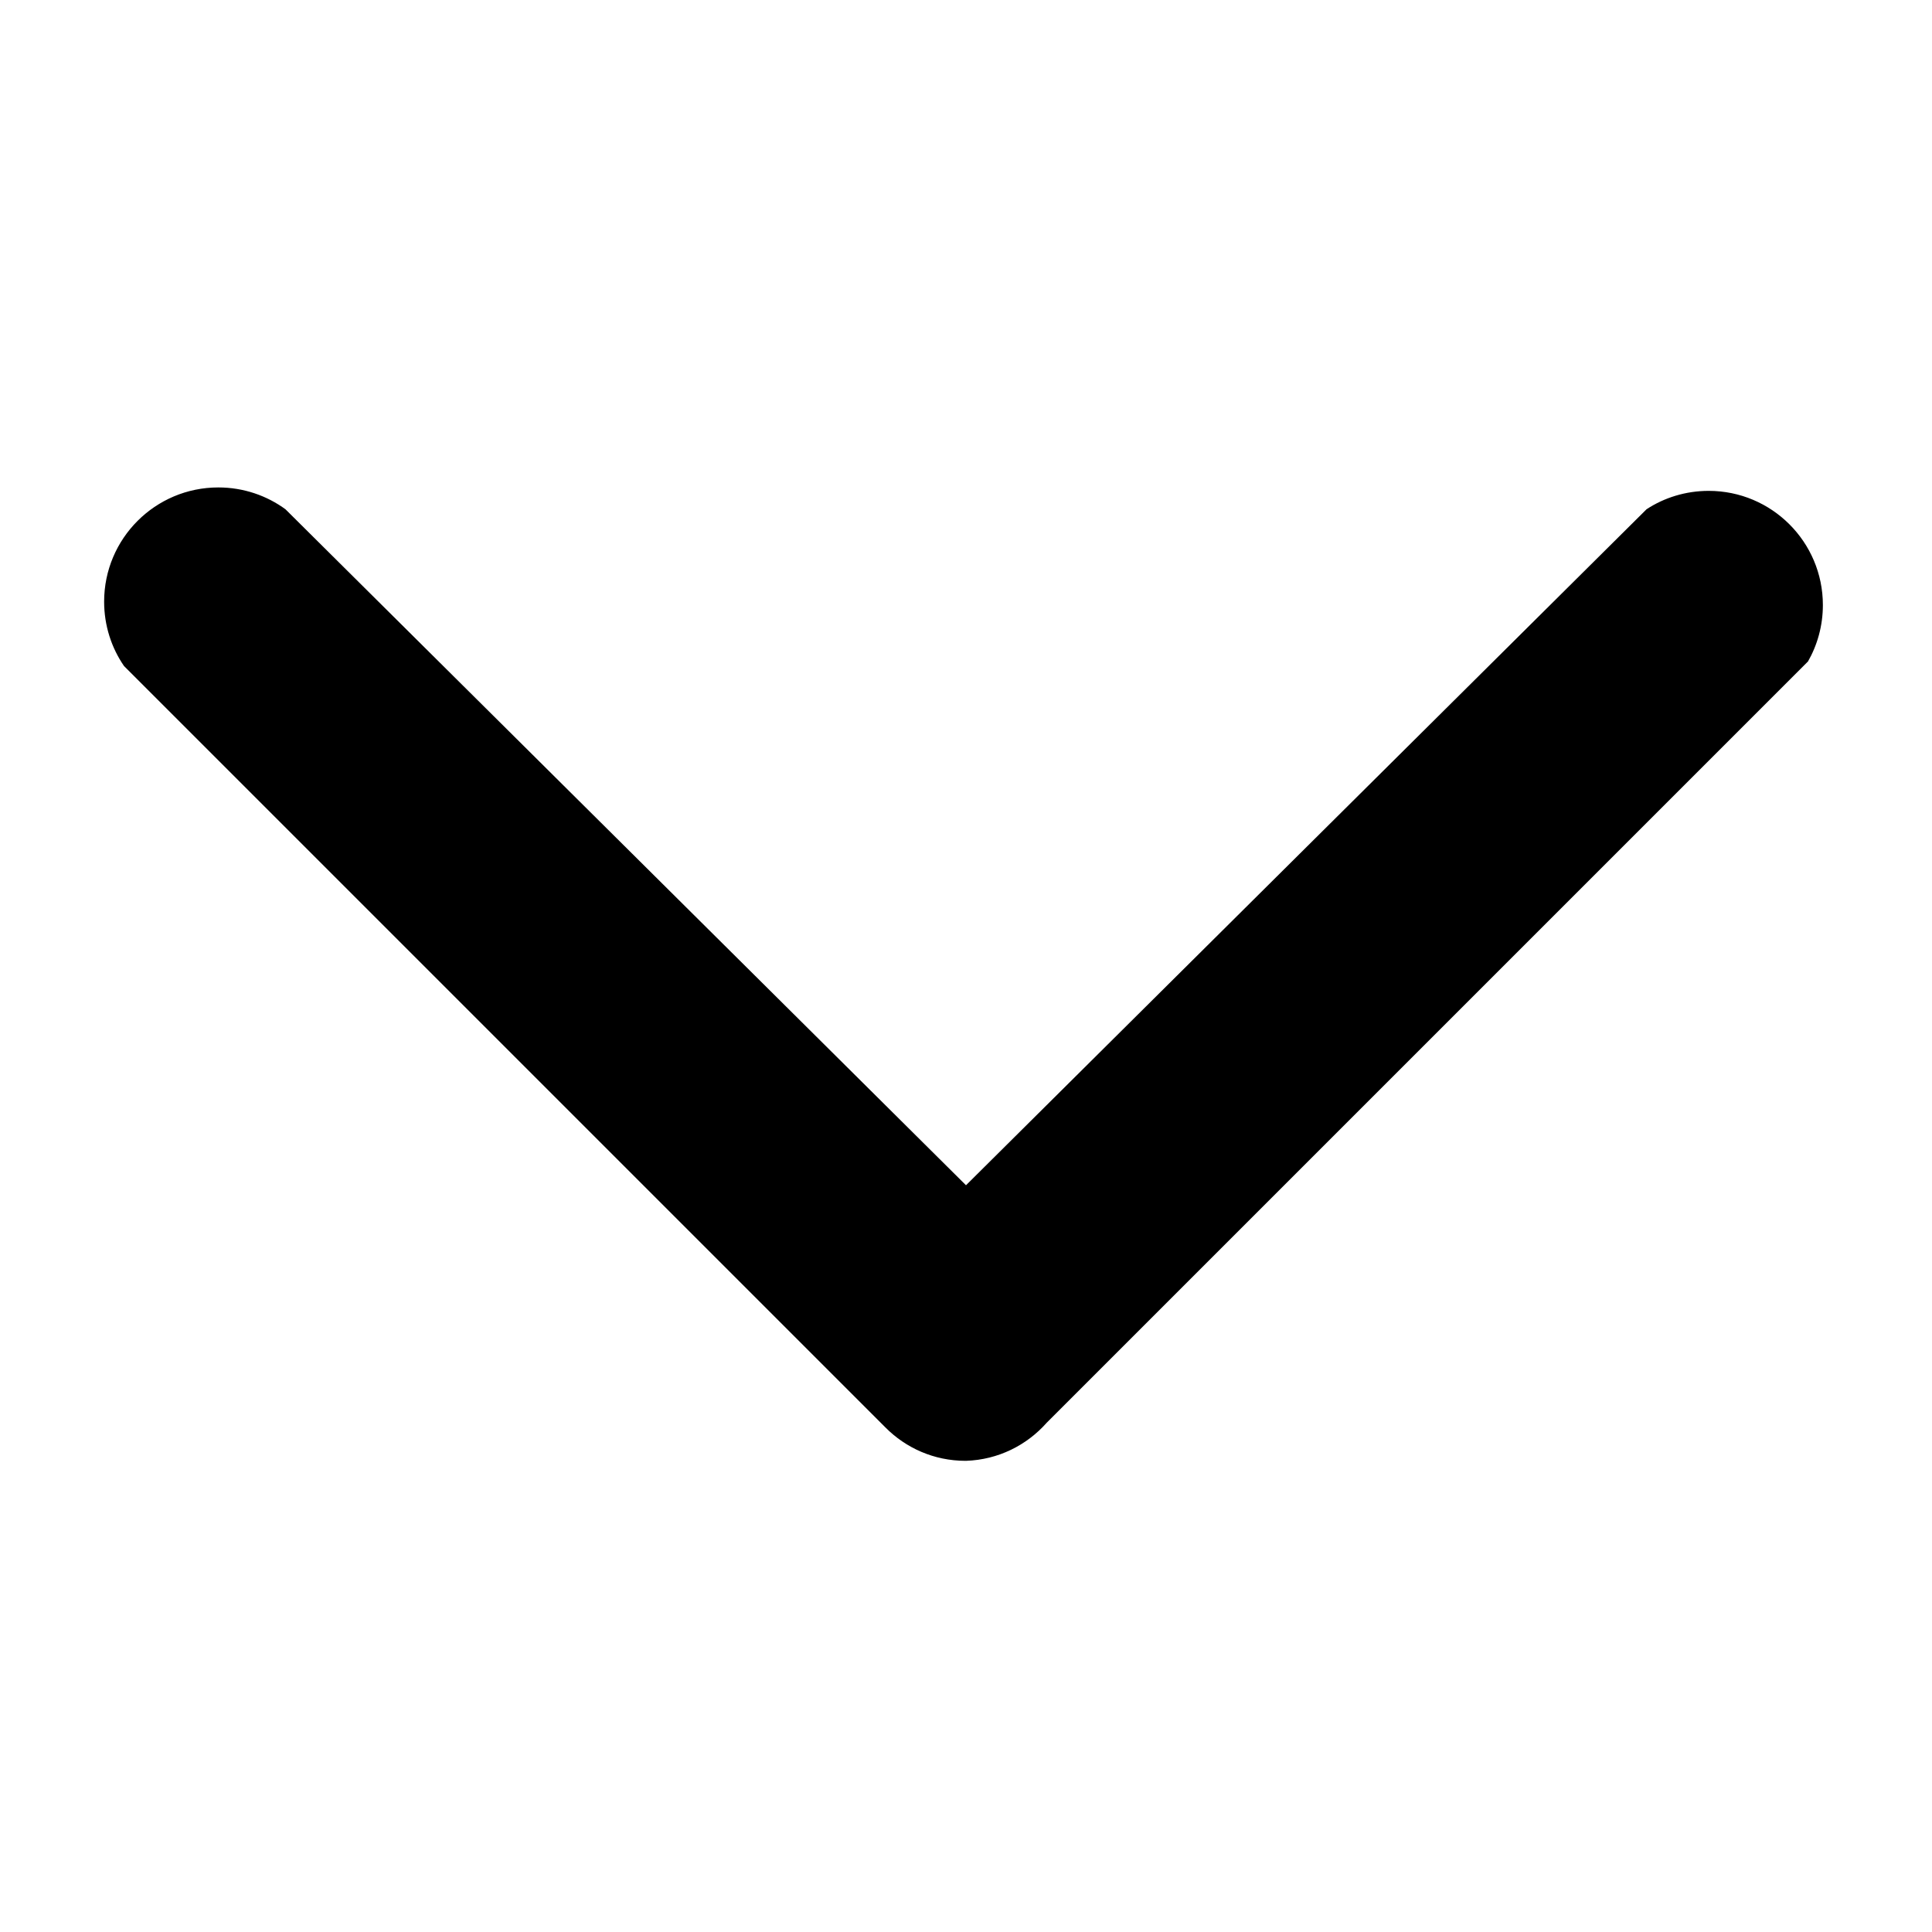
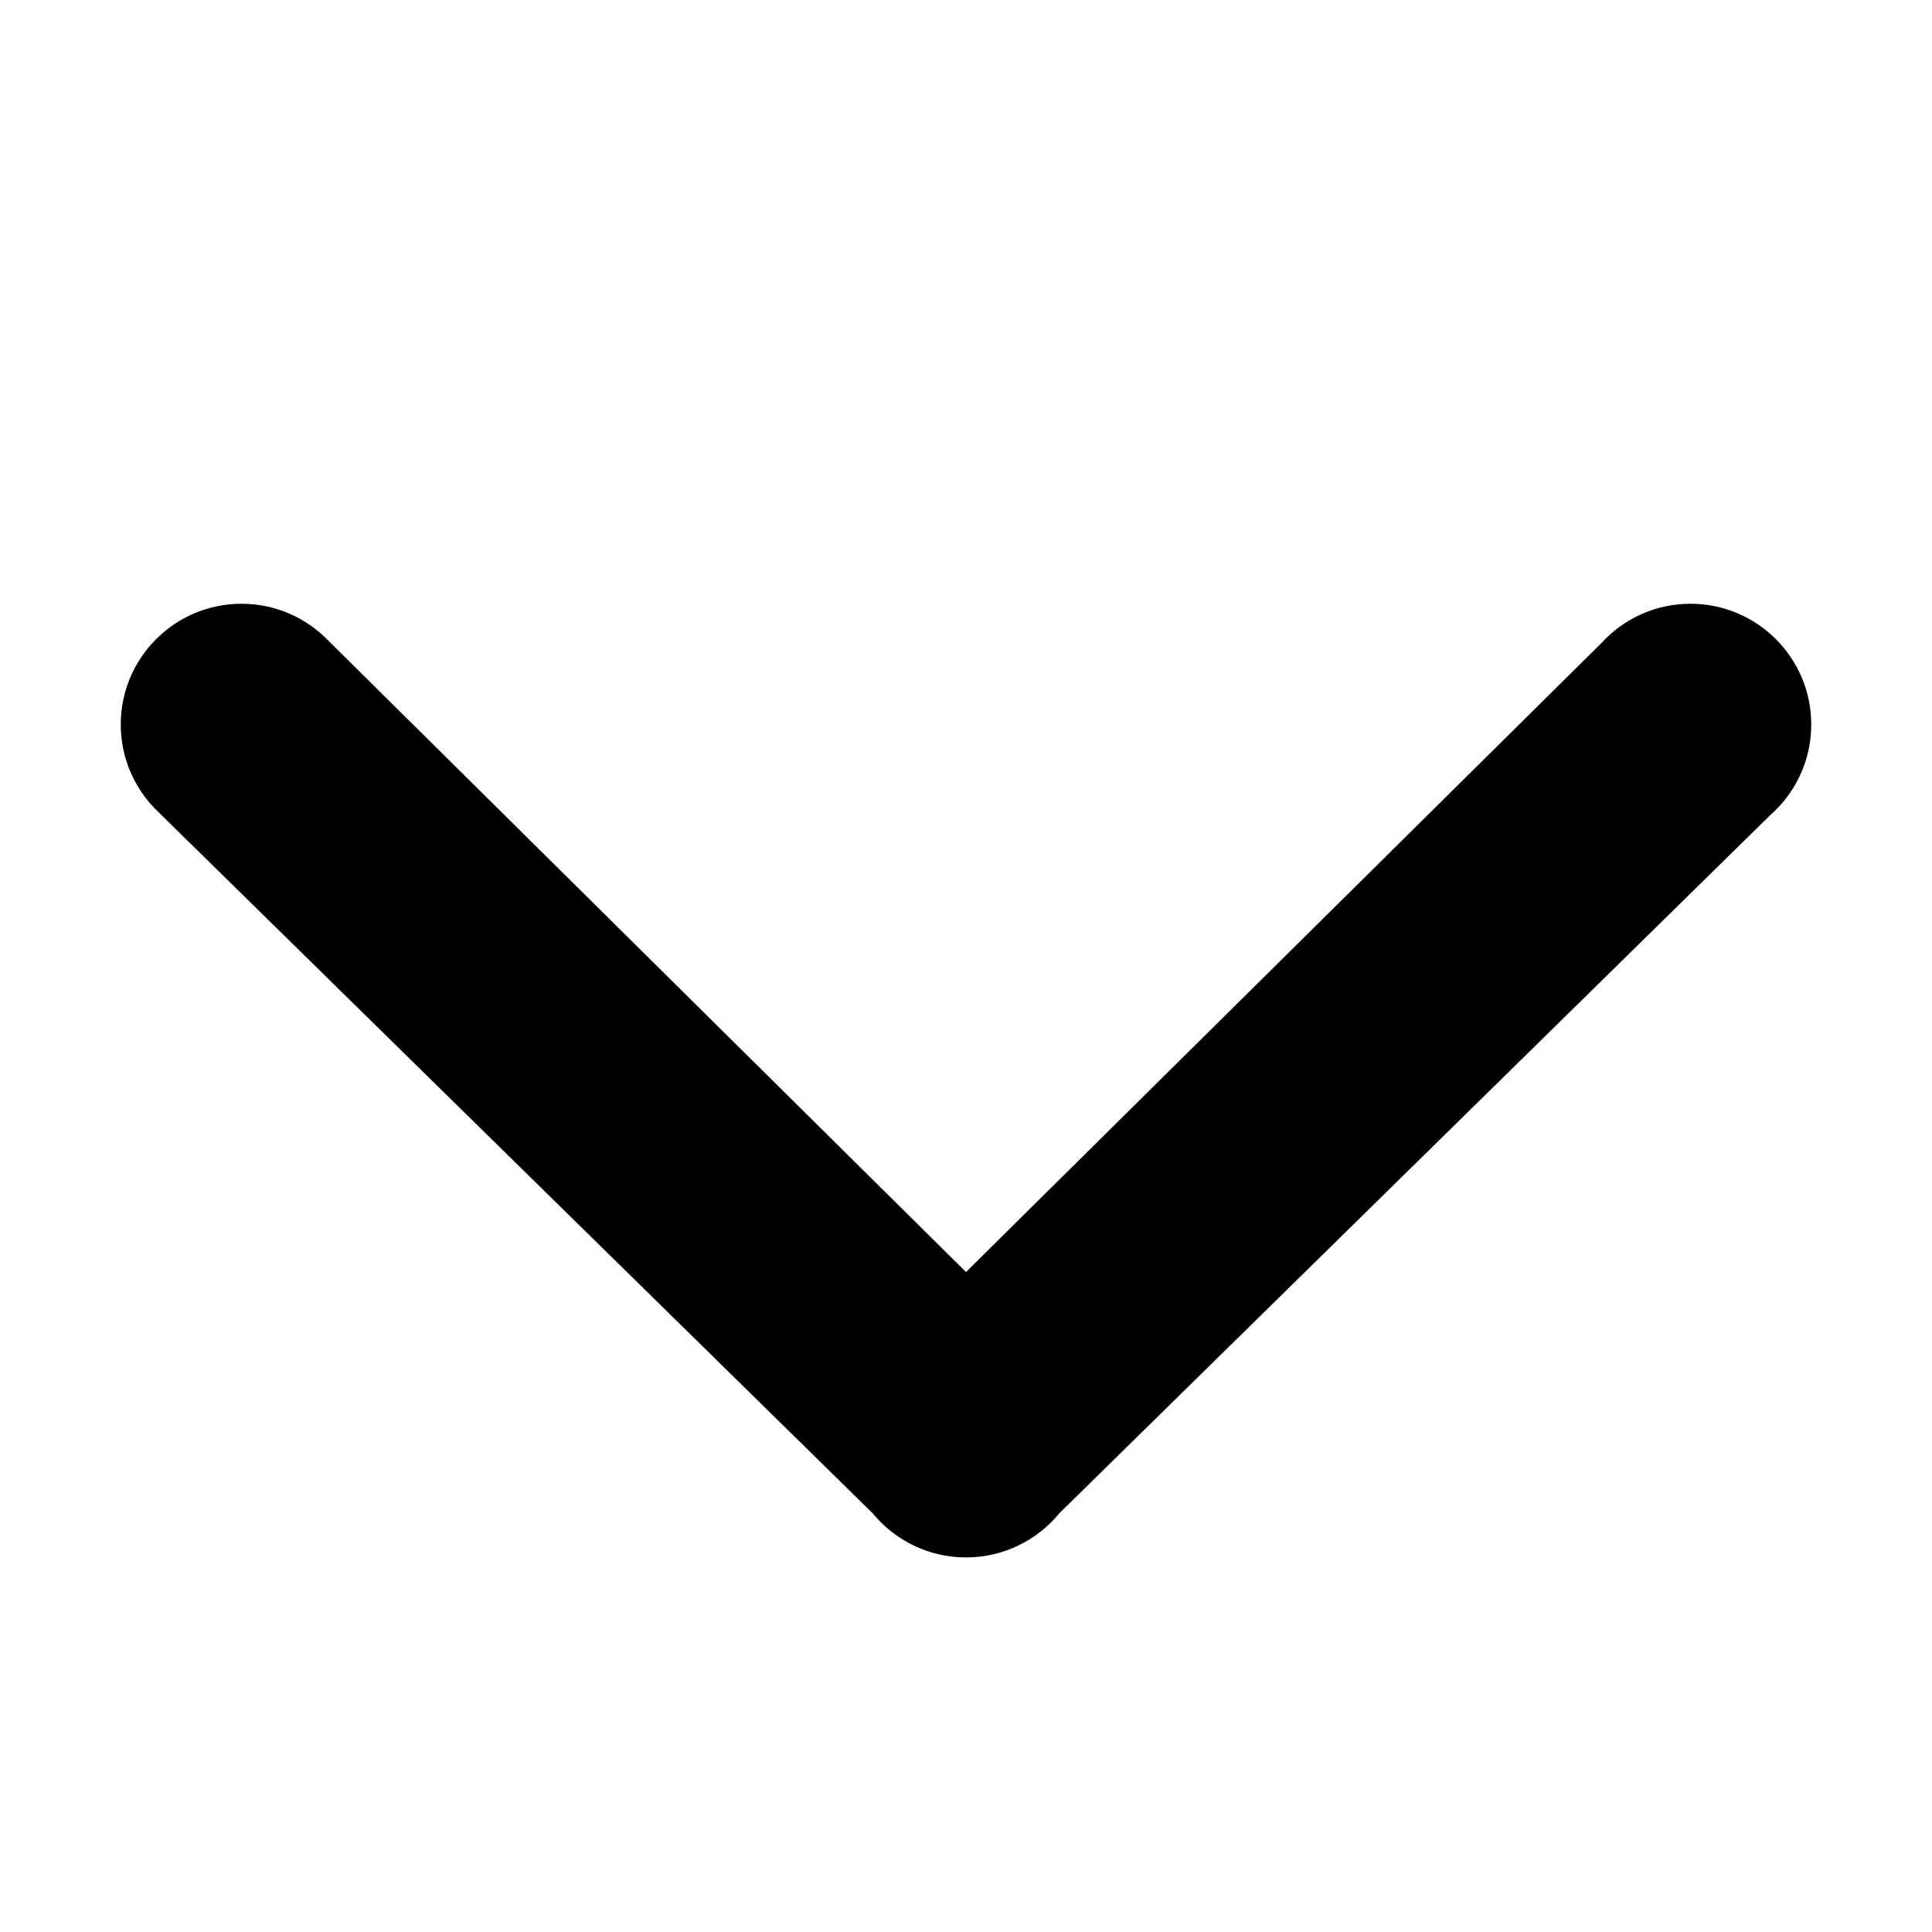
- <svg xmlns="http://www.w3.org/2000/svg" viewBox="0 0 1024 1024">
-   <path fill="currentColor" d="M512 774.266h-.282c-16.621 0-31.655-6.79-42.481-17.748l-403.49-403.49c-6.608-9.557-10.557-21.395-10.557-34.153 0-33.426 27.098-60.522 60.522-60.522 13.37 0 25.728 4.335 35.742 11.677l-.17-.119 360.715 358.295 360.715-358.295c9.294-6.106 20.686-9.741 32.927-9.741 33.426 0 60.522 27.098 60.522 60.522 0 11.002-2.935 21.318-8.065 30.207l.155-.294L554.768 754.09c-10.561 11.928-25.717 19.583-42.668 20.171l-.102.002z" />
+ <svg xmlns="http://www.w3.org/2000/svg" width="100%" height="100%" viewBox="0 0 1024 1024" version="1.1" xml:space="preserve" style="fill-rule:evenodd;clip-rule:evenodd;stroke-linejoin:round;stroke-miterlimit:2;">
+   <g transform="matrix(6.12323e-17,-1,1,6.12323e-17,-2.27374e-13,1024)">
+     <path d="M198.53,512C198.53,492.103 207.629,474.314 221.89,462.572L593.333,84.221C593.994,83.517 594.67,82.828 595.362,82.154C606.896,70.922 622.646,64 640,64C675.323,64 704,92.677 704,128C704,146.071 696.494,162.402 684.433,174.044L349.802,512.001L683.019,848.631C695.905,860.342 704,877.233 704,896C704,931.323 675.323,960 640,960C623.554,960 608.548,953.783 597.207,943.573C597.123,943.502 597.042,943.429 596.962,943.352C595.169,941.721 593.469,939.99 591.87,938.167L221.909,561.443C207.637,549.701 198.53,531.906 198.53,512Z" />
+   </g>
</svg>
